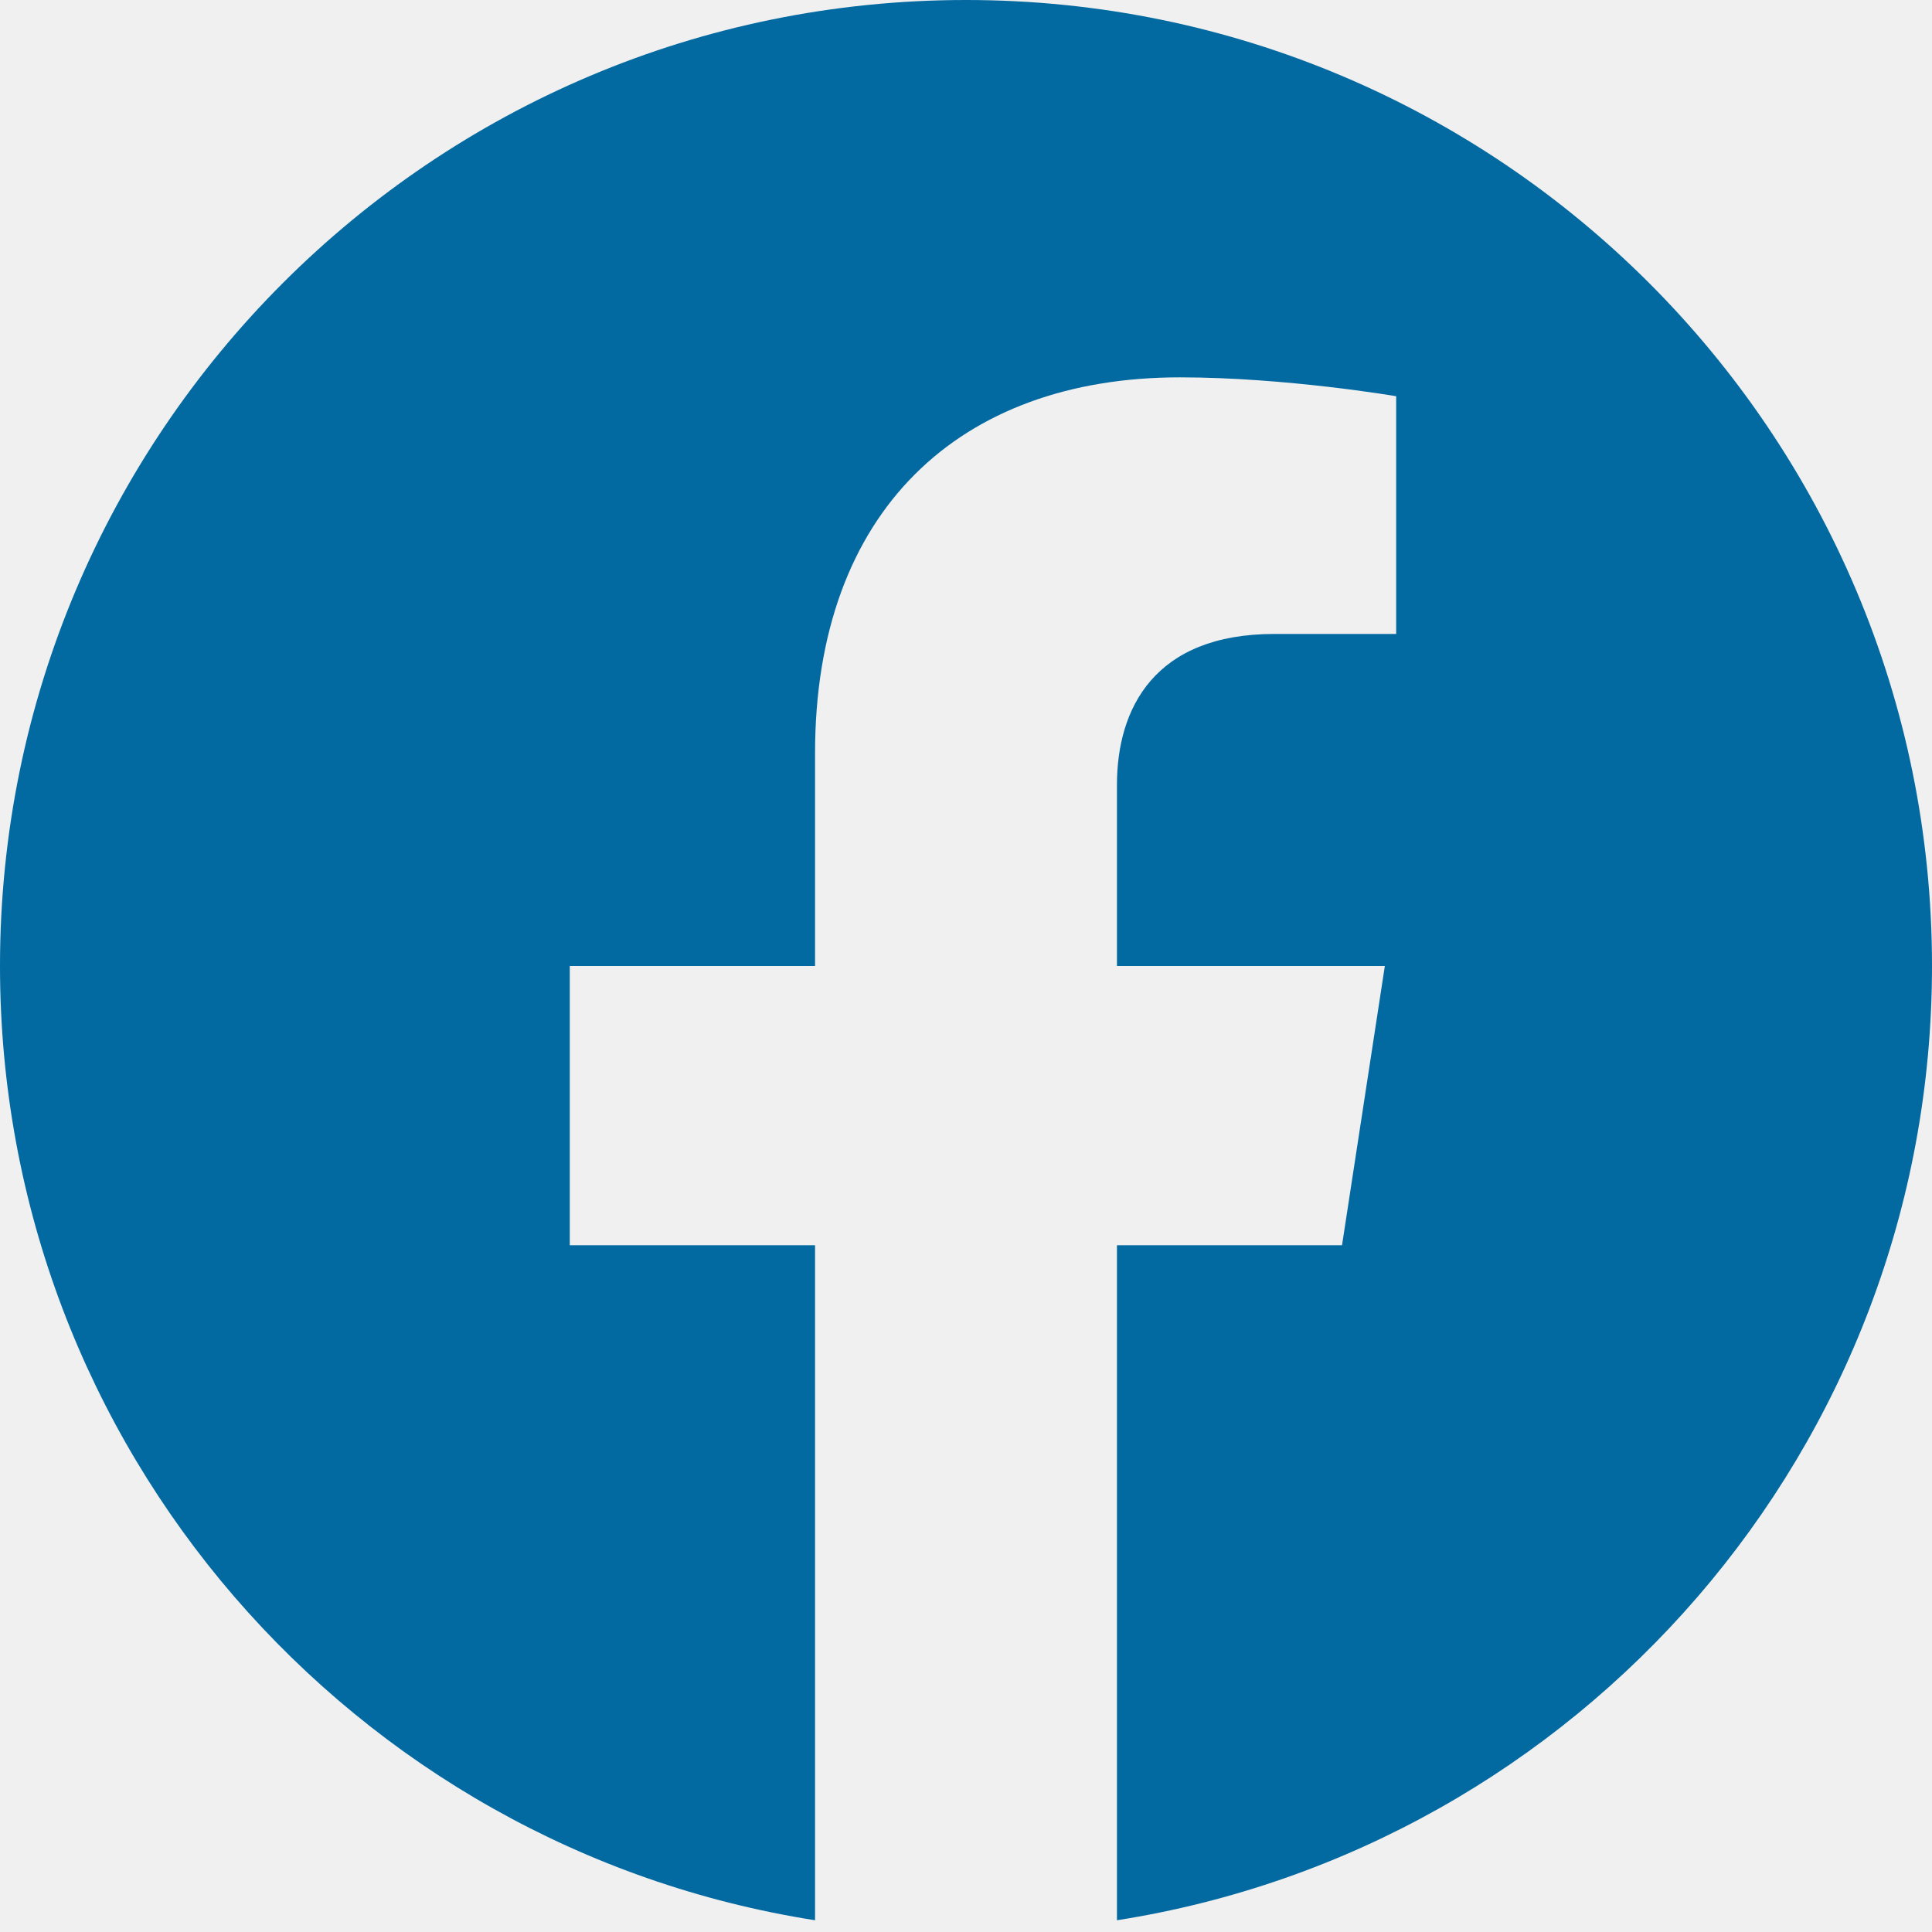
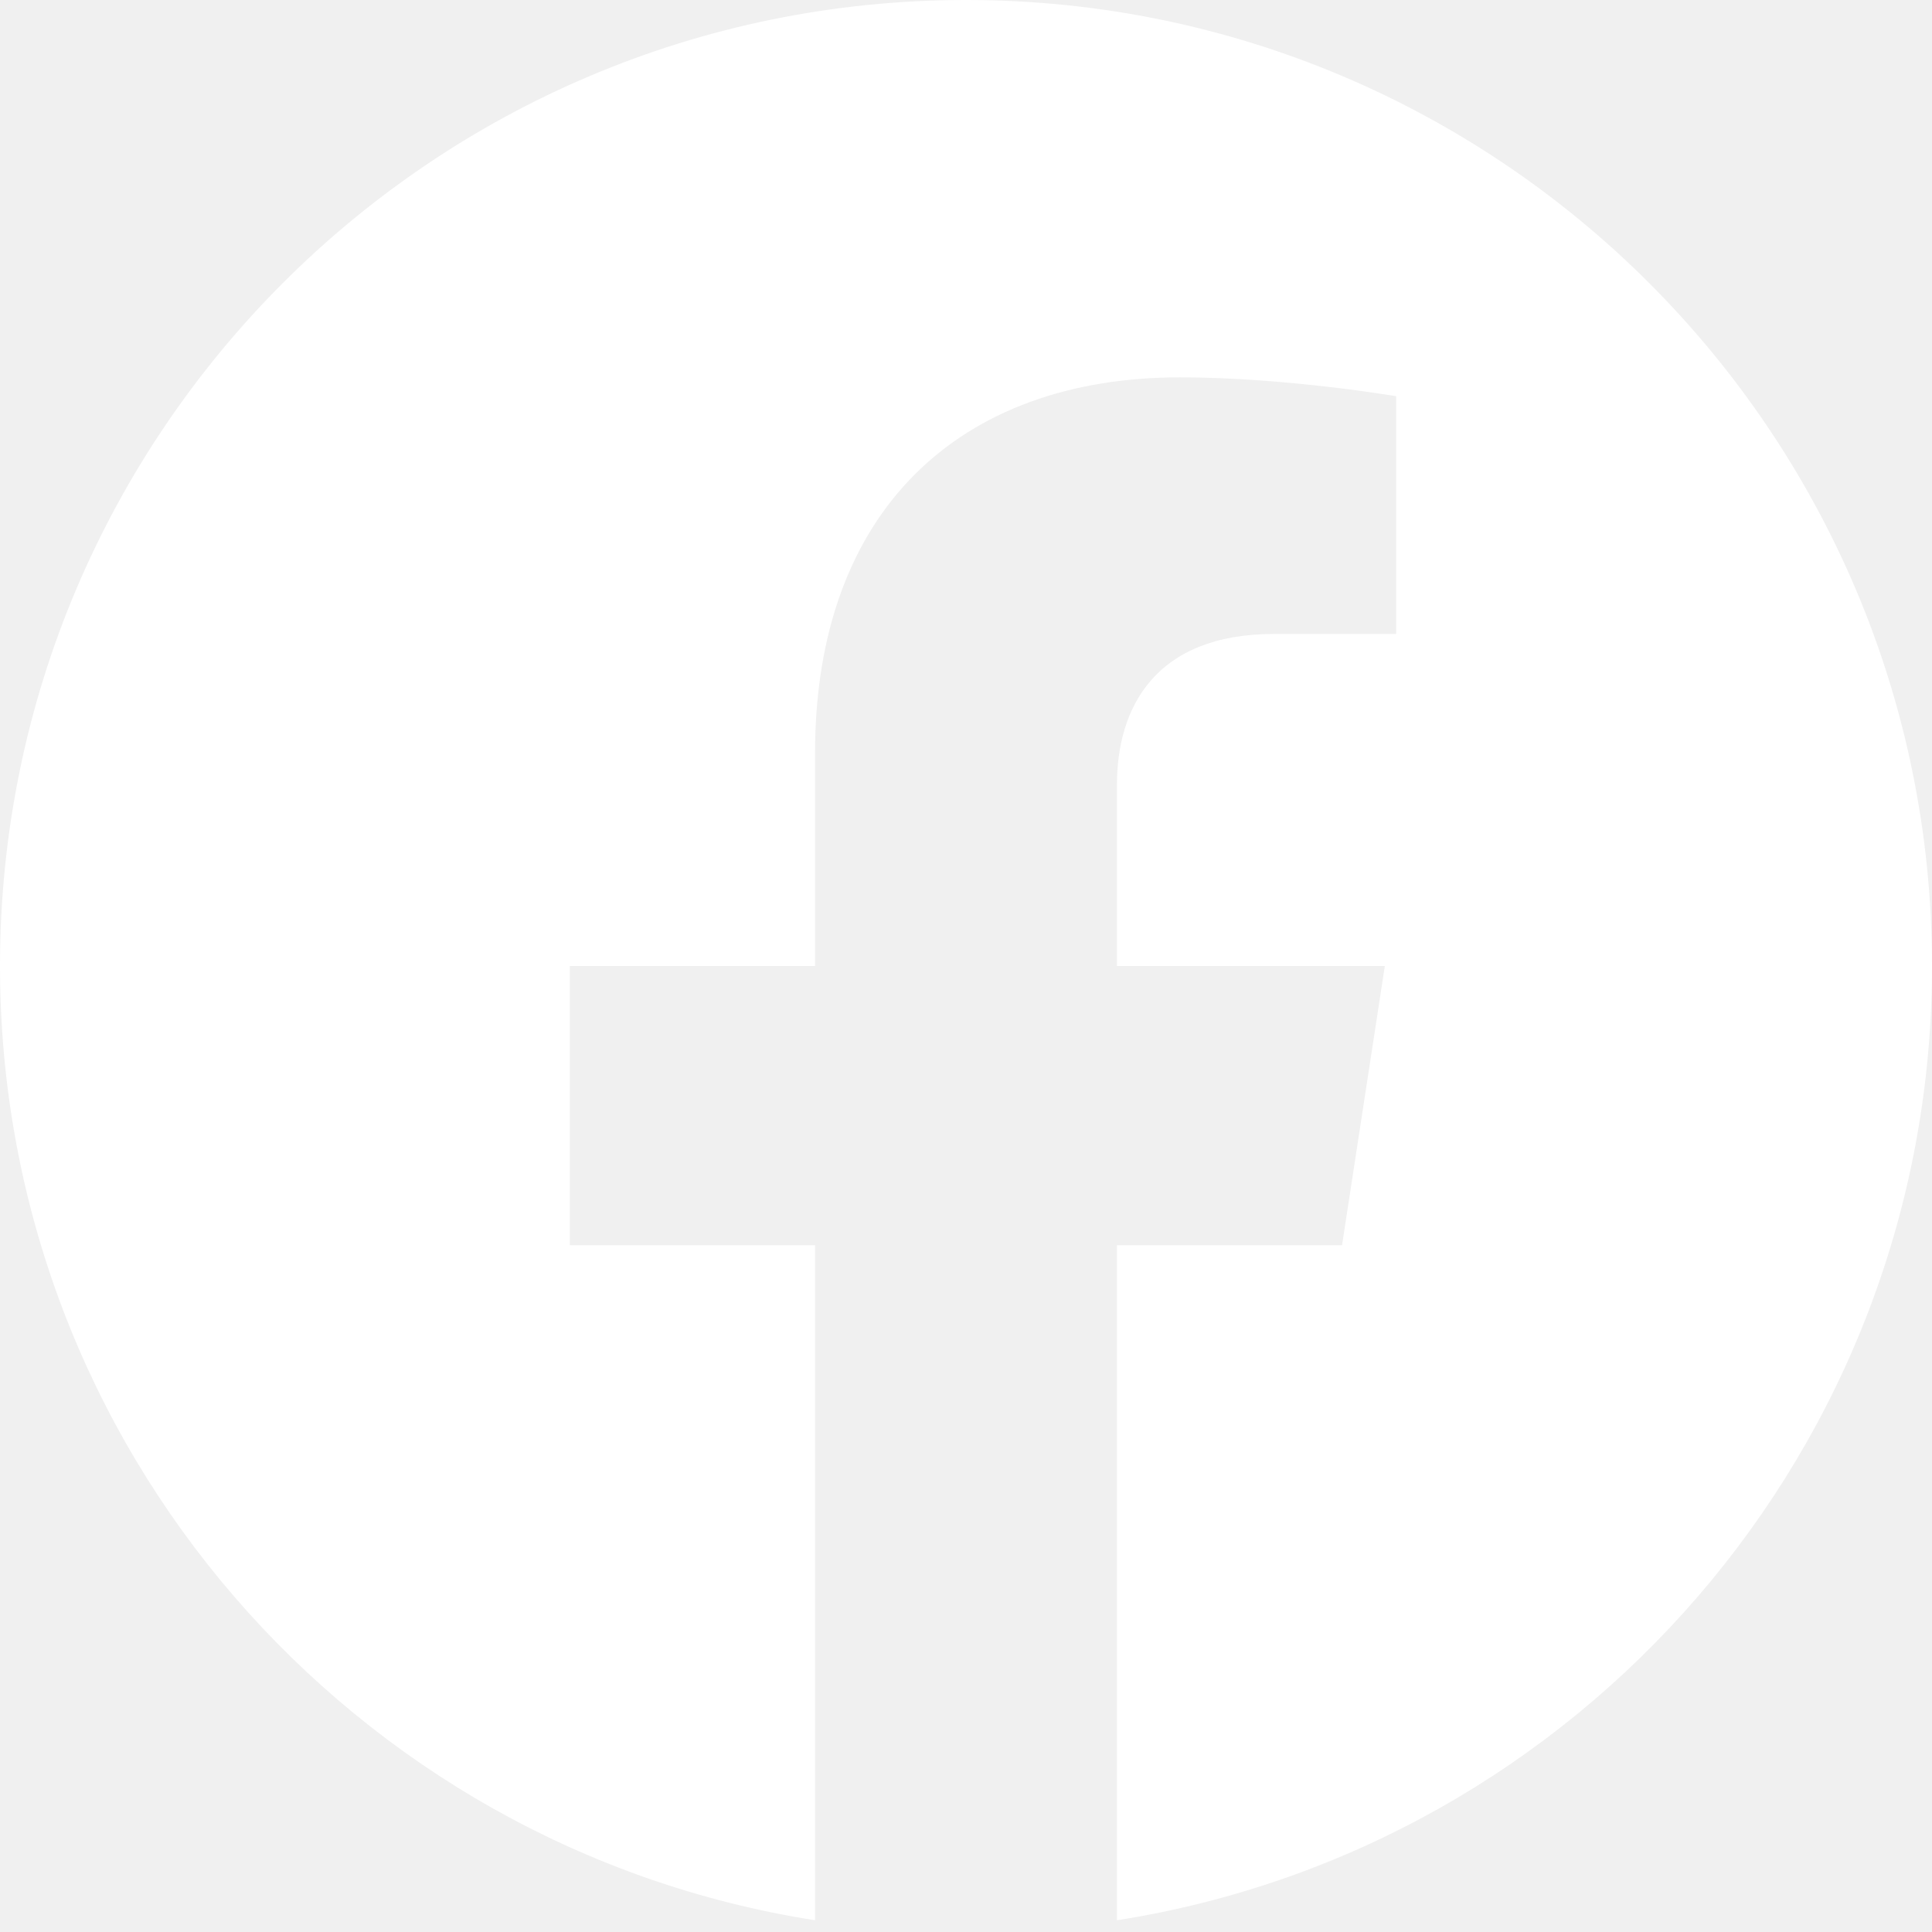
<svg xmlns="http://www.w3.org/2000/svg" width="38" height="38" viewBox="0 0 38 38" fill="none">
-   <path d="M38 19C38 8.507 29.493 0 19 0C8.507 0 0 8.507 0 19C0 28.483 6.948 36.344 16.031 37.769V24.492H11.207V19H16.031V14.814C16.031 10.052 18.868 7.422 23.208 7.422C25.286 7.422 27.461 7.793 27.461 7.793V12.469H25.065C22.705 12.469 21.969 13.934 21.969 15.438V19H27.238L26.396 24.492H21.969V37.769C31.052 36.344 38 28.483 38 19Z" fill="#0369A1" />
+   <path d="M38 19C38 8.507 29.493 0 19 0C8.507 0 0 8.507 0 19C0 28.483 6.948 36.344 16.031 37.769V24.492H11.207V19H16.031V14.814C16.031 10.052 18.868 7.422 23.208 7.422C25.286 7.422 27.461 7.793 27.461 7.793V12.469H25.065C22.705 12.469 21.969 13.934 21.969 15.438V19H27.238L26.396 24.492H21.969V37.769C31.052 36.344 38 28.483 38 19Z" fill="#ffffff" />
</svg>
